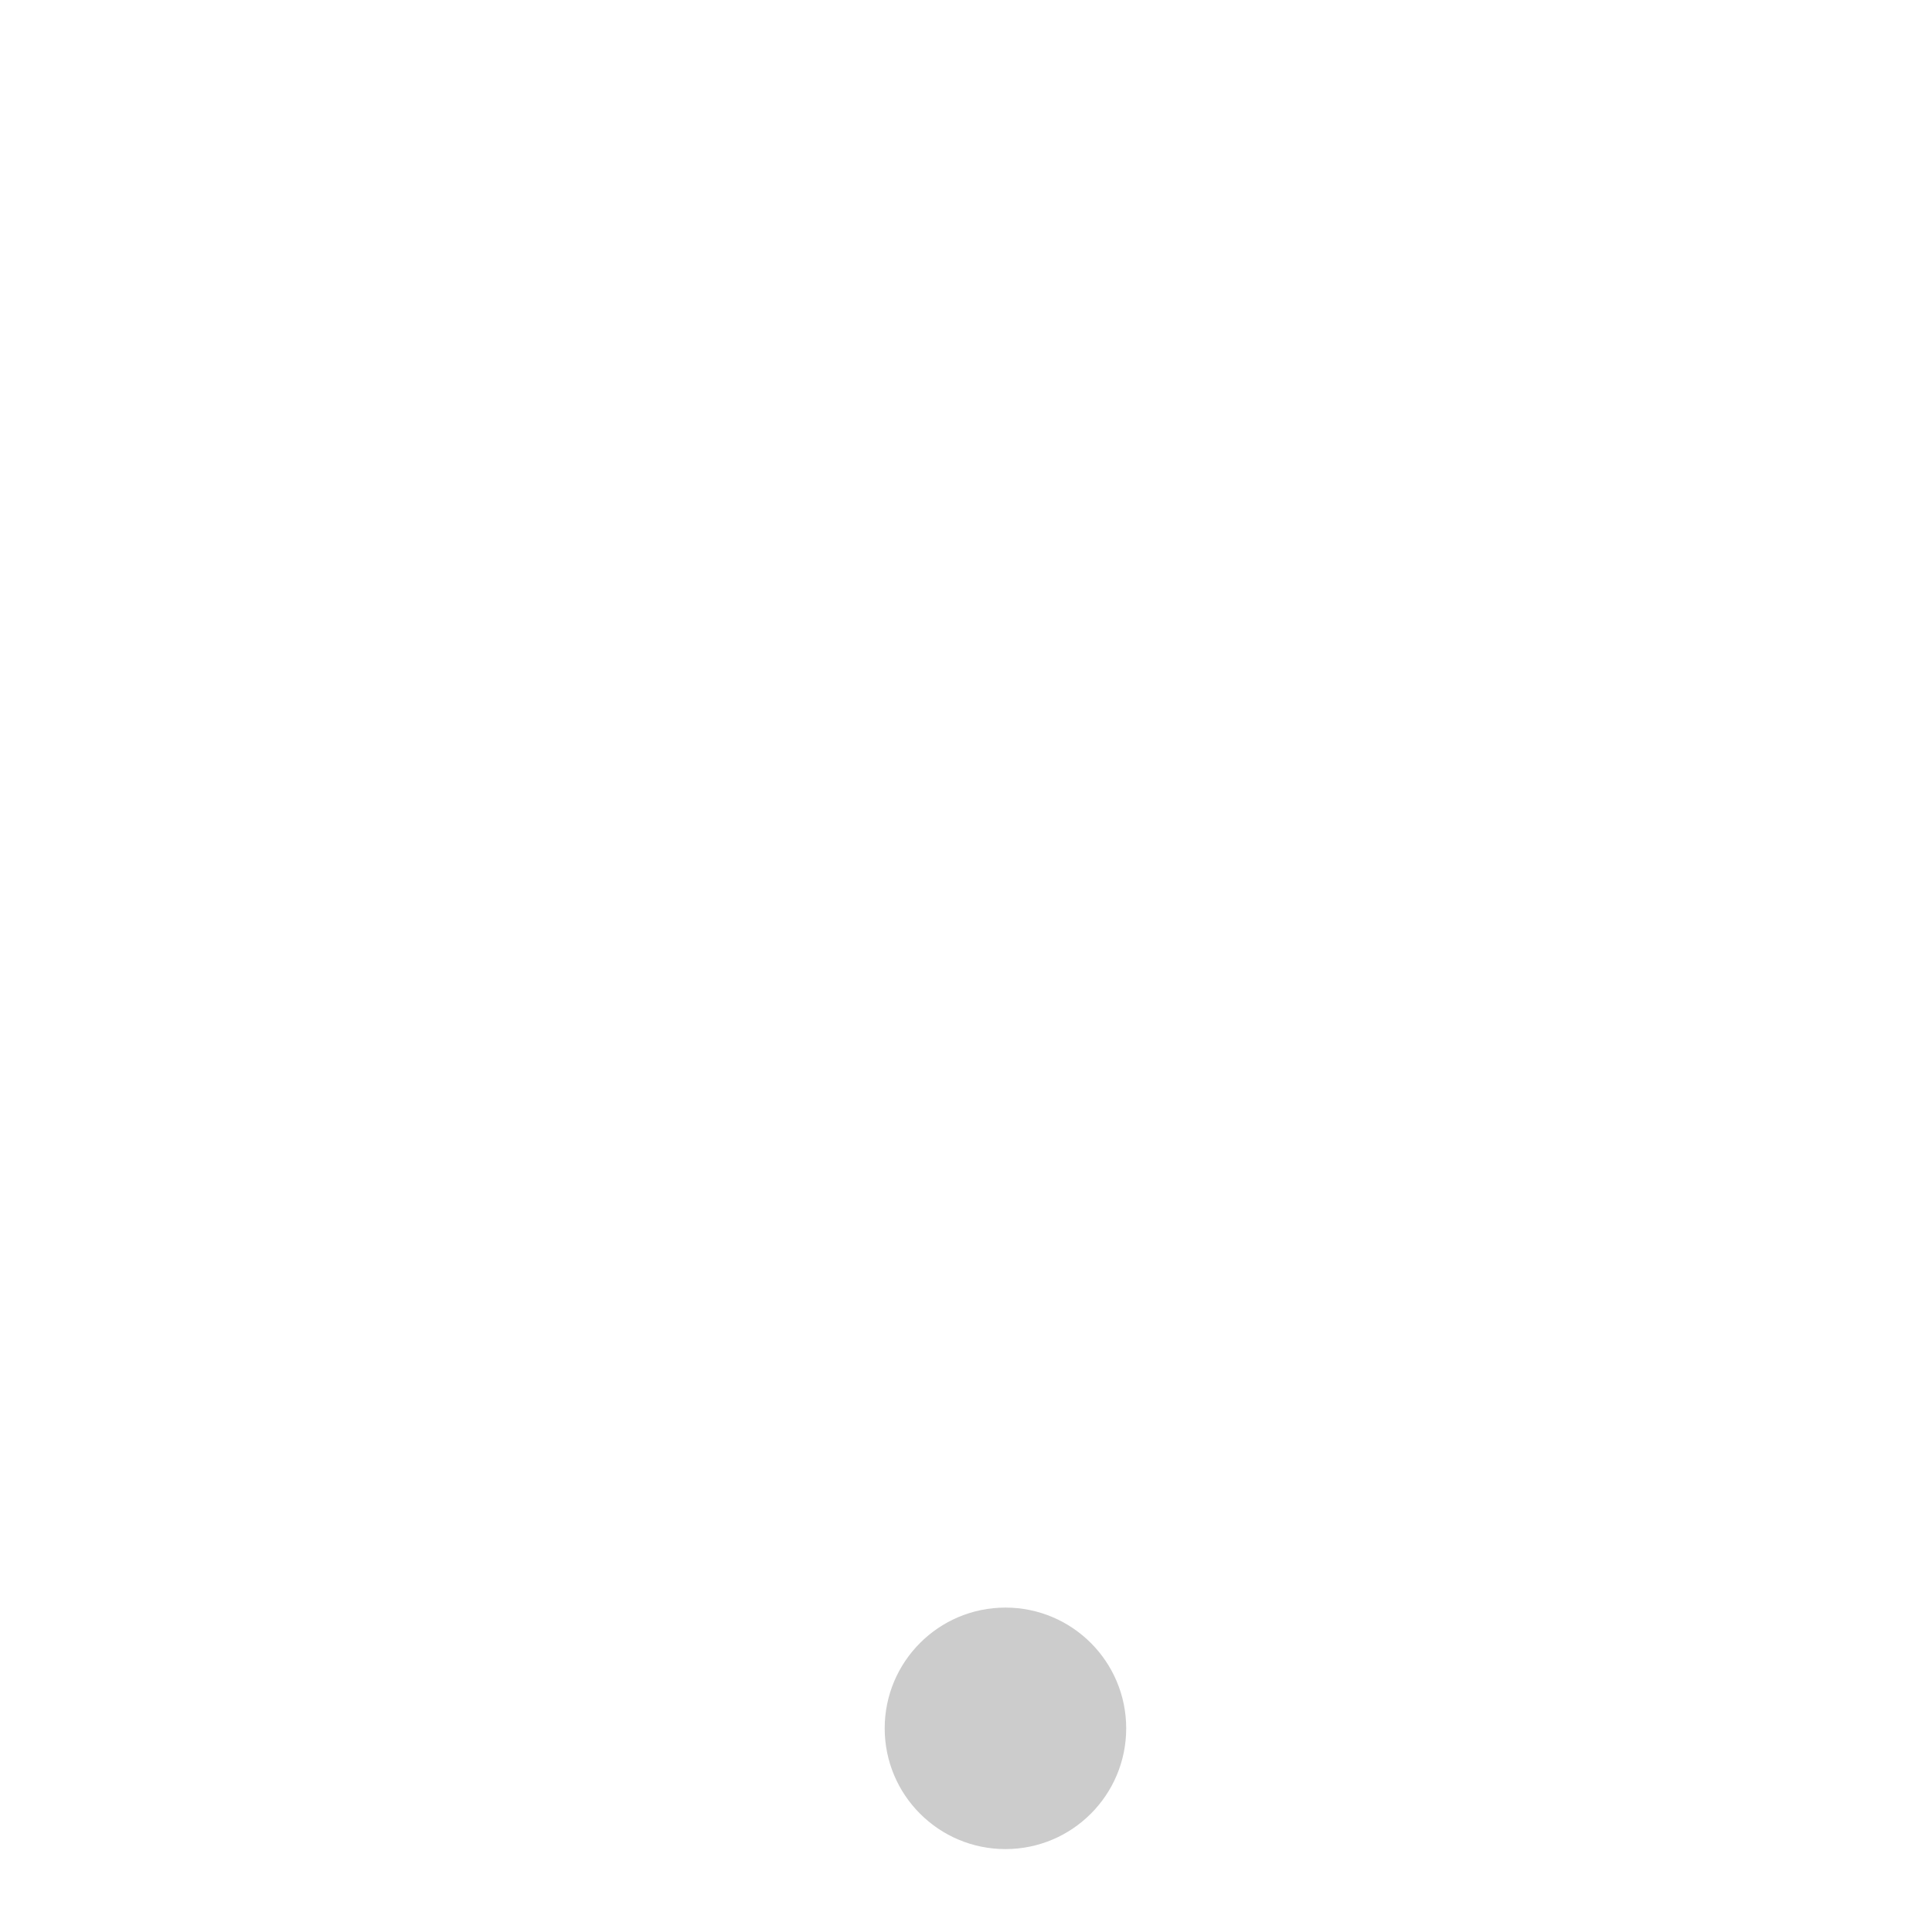
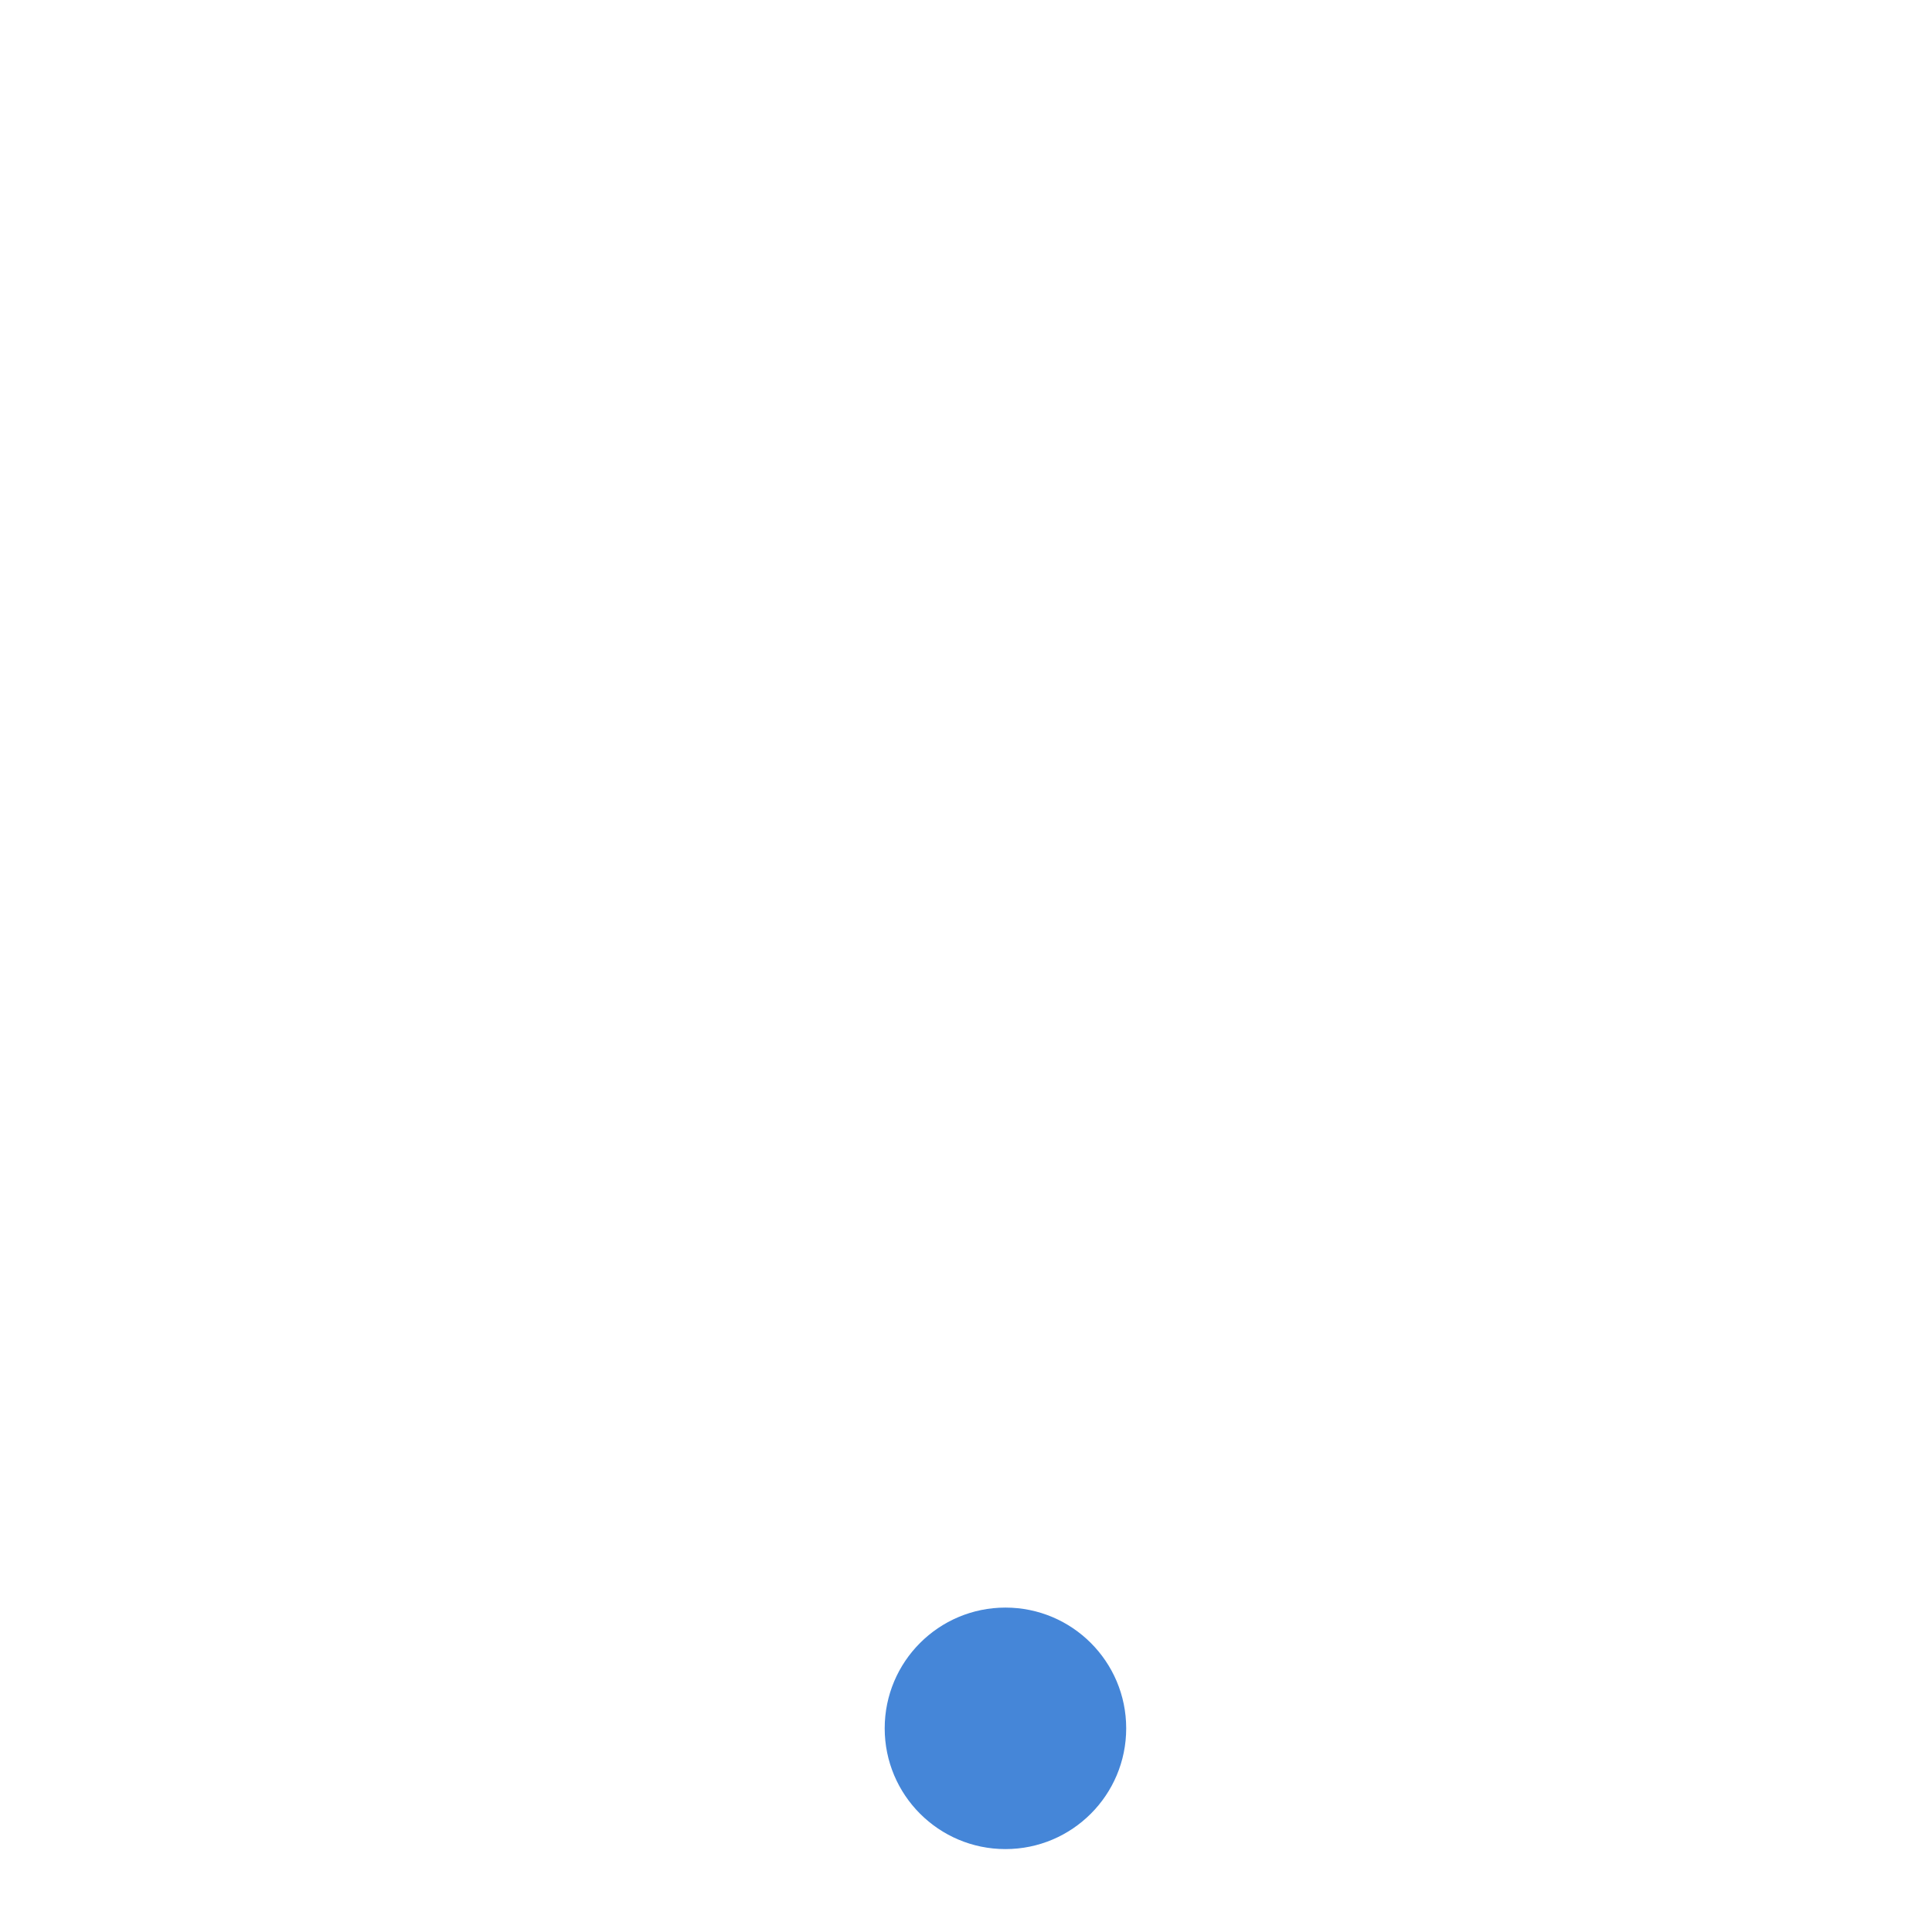
<svg xmlns="http://www.w3.org/2000/svg" width="24" height="24" version="1.1">
  <g transform="translate(-469.08 -537.99)">
-     <circle cx="481.57" cy="559.46" r="1.5" color="#000000" color-rendering="auto" fill-opacity=".2" image-rendering="auto" shape-rendering="auto" solid-color="#000000" style="isolation:auto;mix-blend-mode:normal;paint-order:normal" />
+     <circle cx="481.57" cy="559.46" r="1.5" color="#4586D8" color-rendering="auto" fill-opacity="1" image-rendering="auto" shape-rendering="auto" solid-color="#4586D8" fill="#4586D8" style="isolation:auto;mix-blend-mode:normal;paint-order:normal" />
  </g>
</svg>
